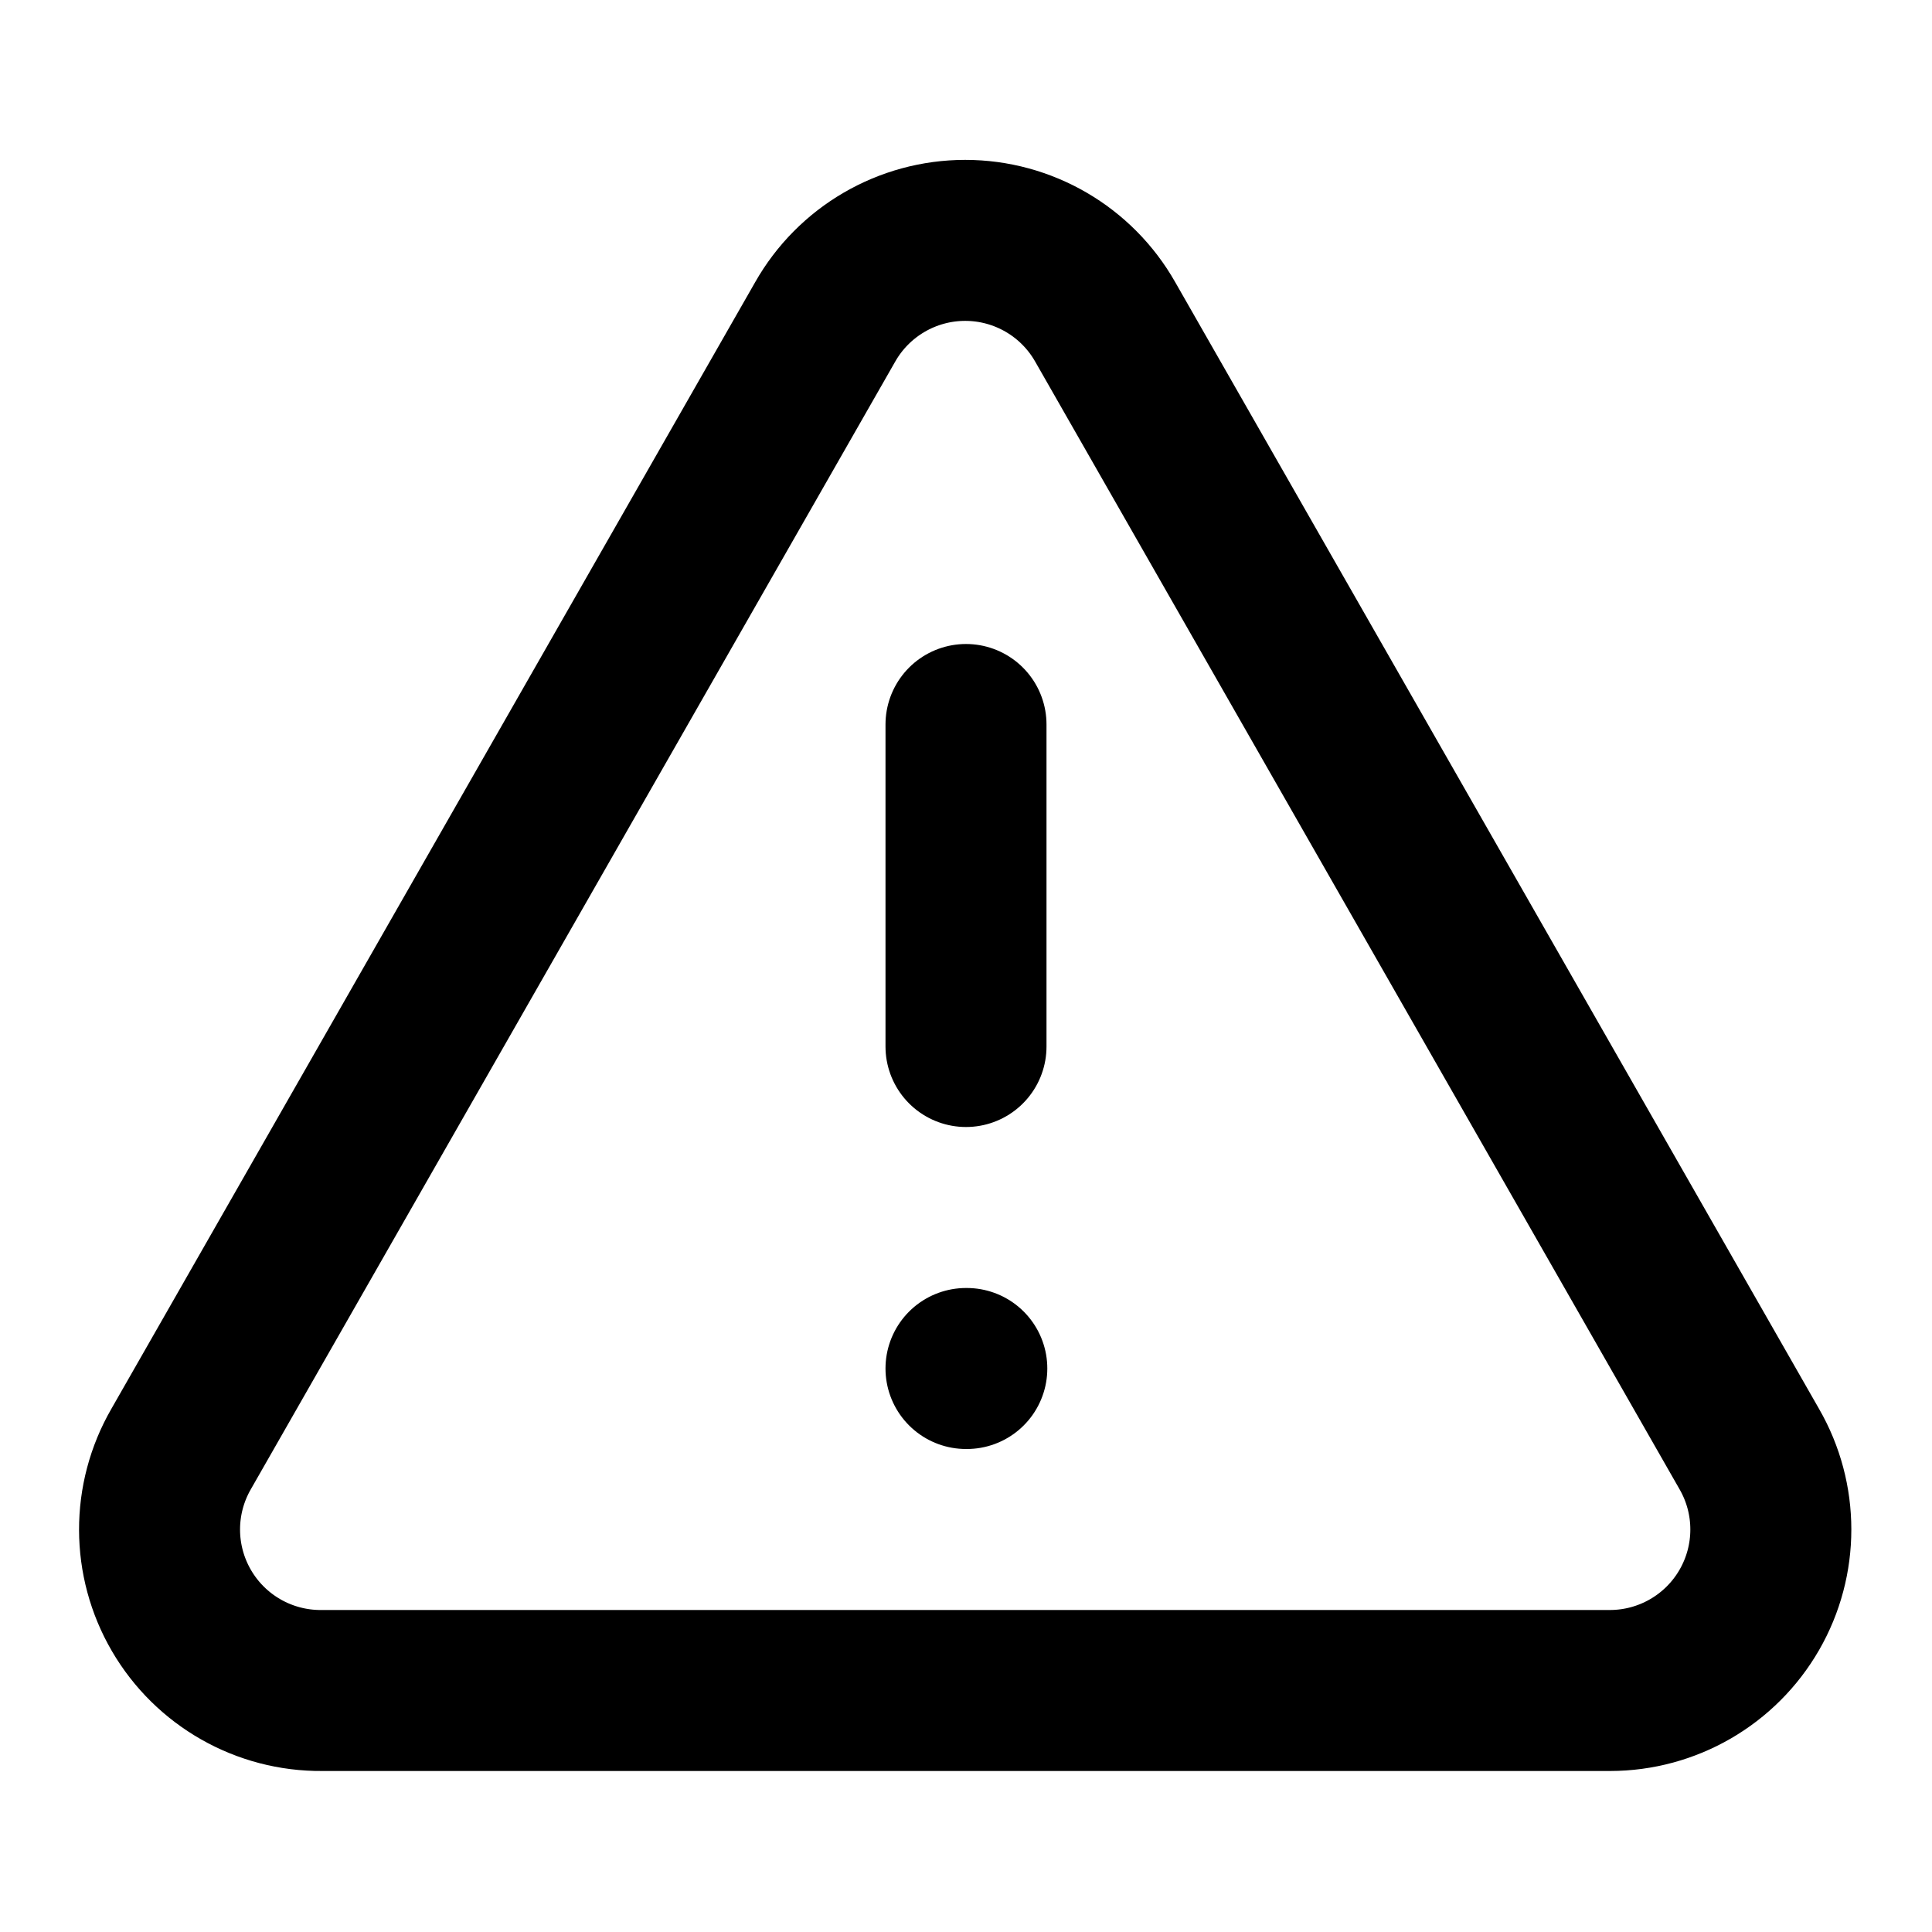
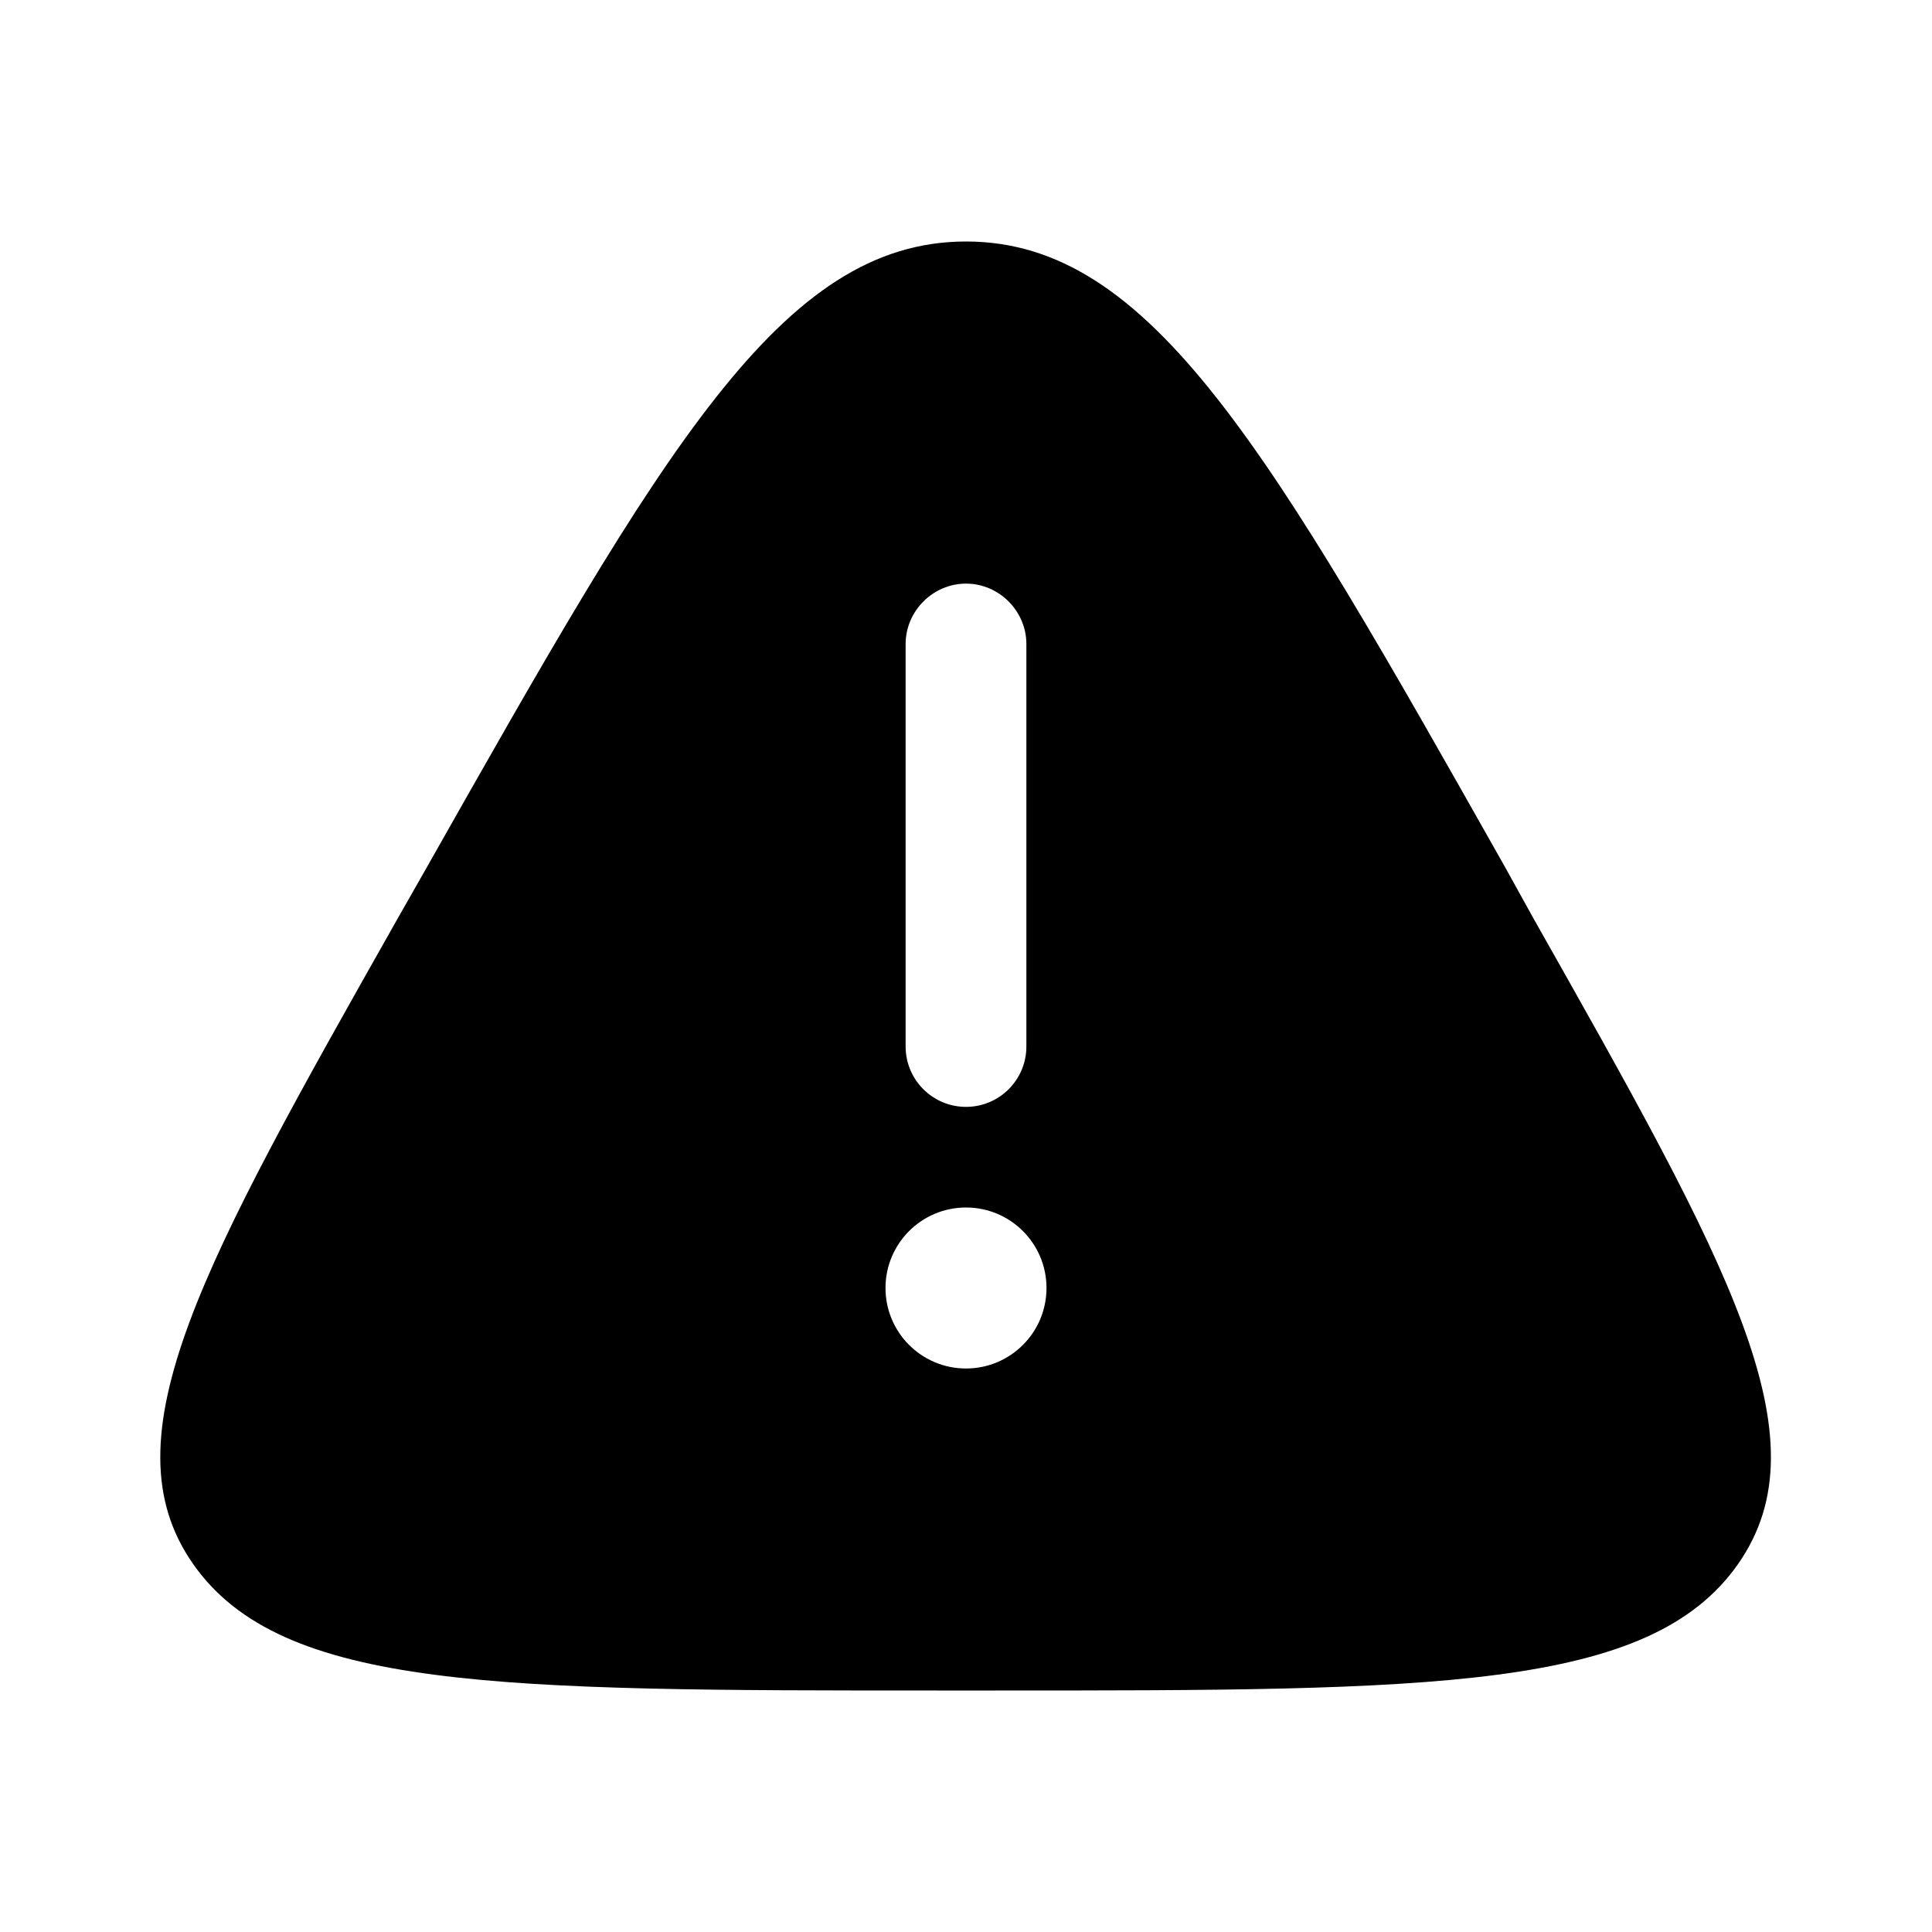
- <svg xmlns="http://www.w3.org/2000/svg" class="lucide lucide-triangle-alert" width="24" height="24" viewBox="0 0 24 24" fill="none" stroke="currentColor" stroke-width="2" stroke-linecap="round" stroke-linejoin="round">
-   <path d="m21.73 18-8-14a2 2 0 0 0-3.48 0l-8 14A2 2 0 0 0 4 21h16a2 2 0 0 0 1.73-3" />
-   <path d="M12 9v4" />
-   <path d="M12 17h.01" />
+ <svg xmlns="http://www.w3.org/2000/svg" width="24" height="24" viewBox="0 0 24 24">
+   <path fill="currentColor" fill-rule="evenodd" d="M5.31 10.76C8.23 5.6 9.7 3 12 3s3.77 2.59 6.69 7.76l.36.65c2.43 4.3 3.64 6.45 2.54 8.02S17.8 21 12.36 21h-.72C6.2 21 3.5 21 2.4 19.43c-1.1-1.57.11-3.72 2.54-8.02zM12 7.25c.41 0 .75.34.75.75v5a.75.75 0 0 1-1.5 0V8c0-.41.34-.75.75-.75M12 17a1 1 0 1 0 0-2 1 1 0 0 0 0 2" clip-rule="evenodd" />
</svg>
